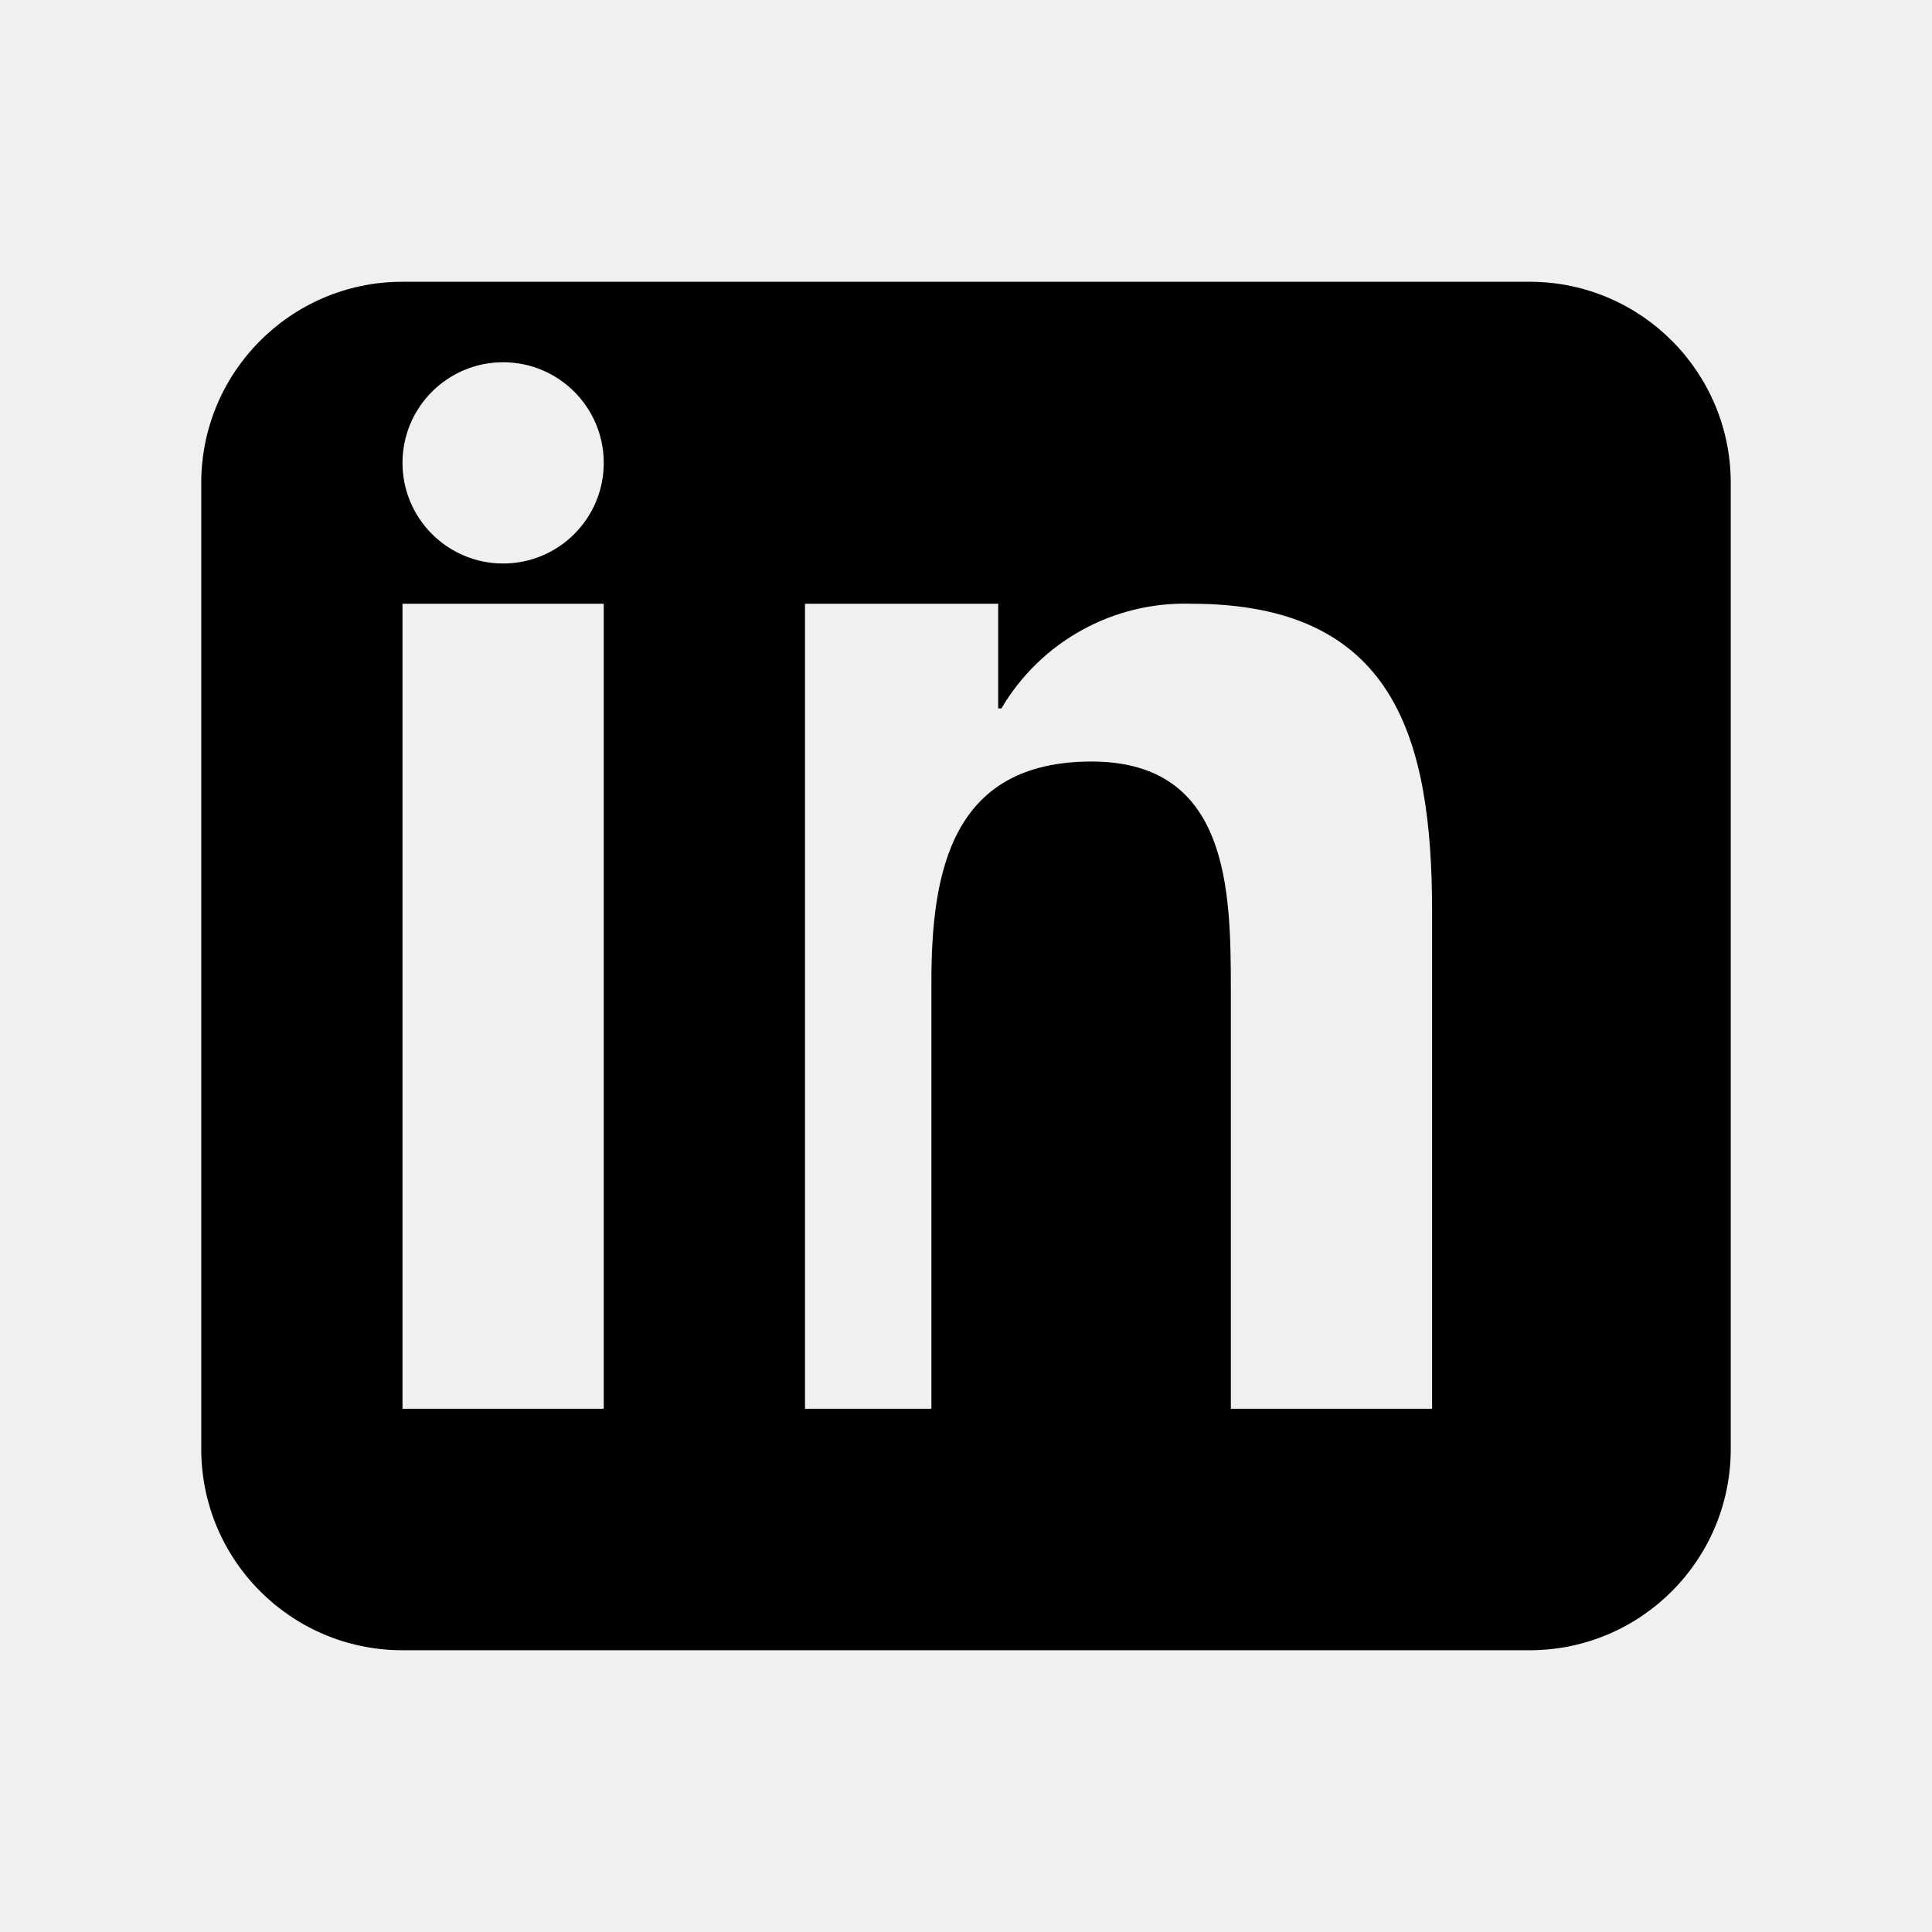
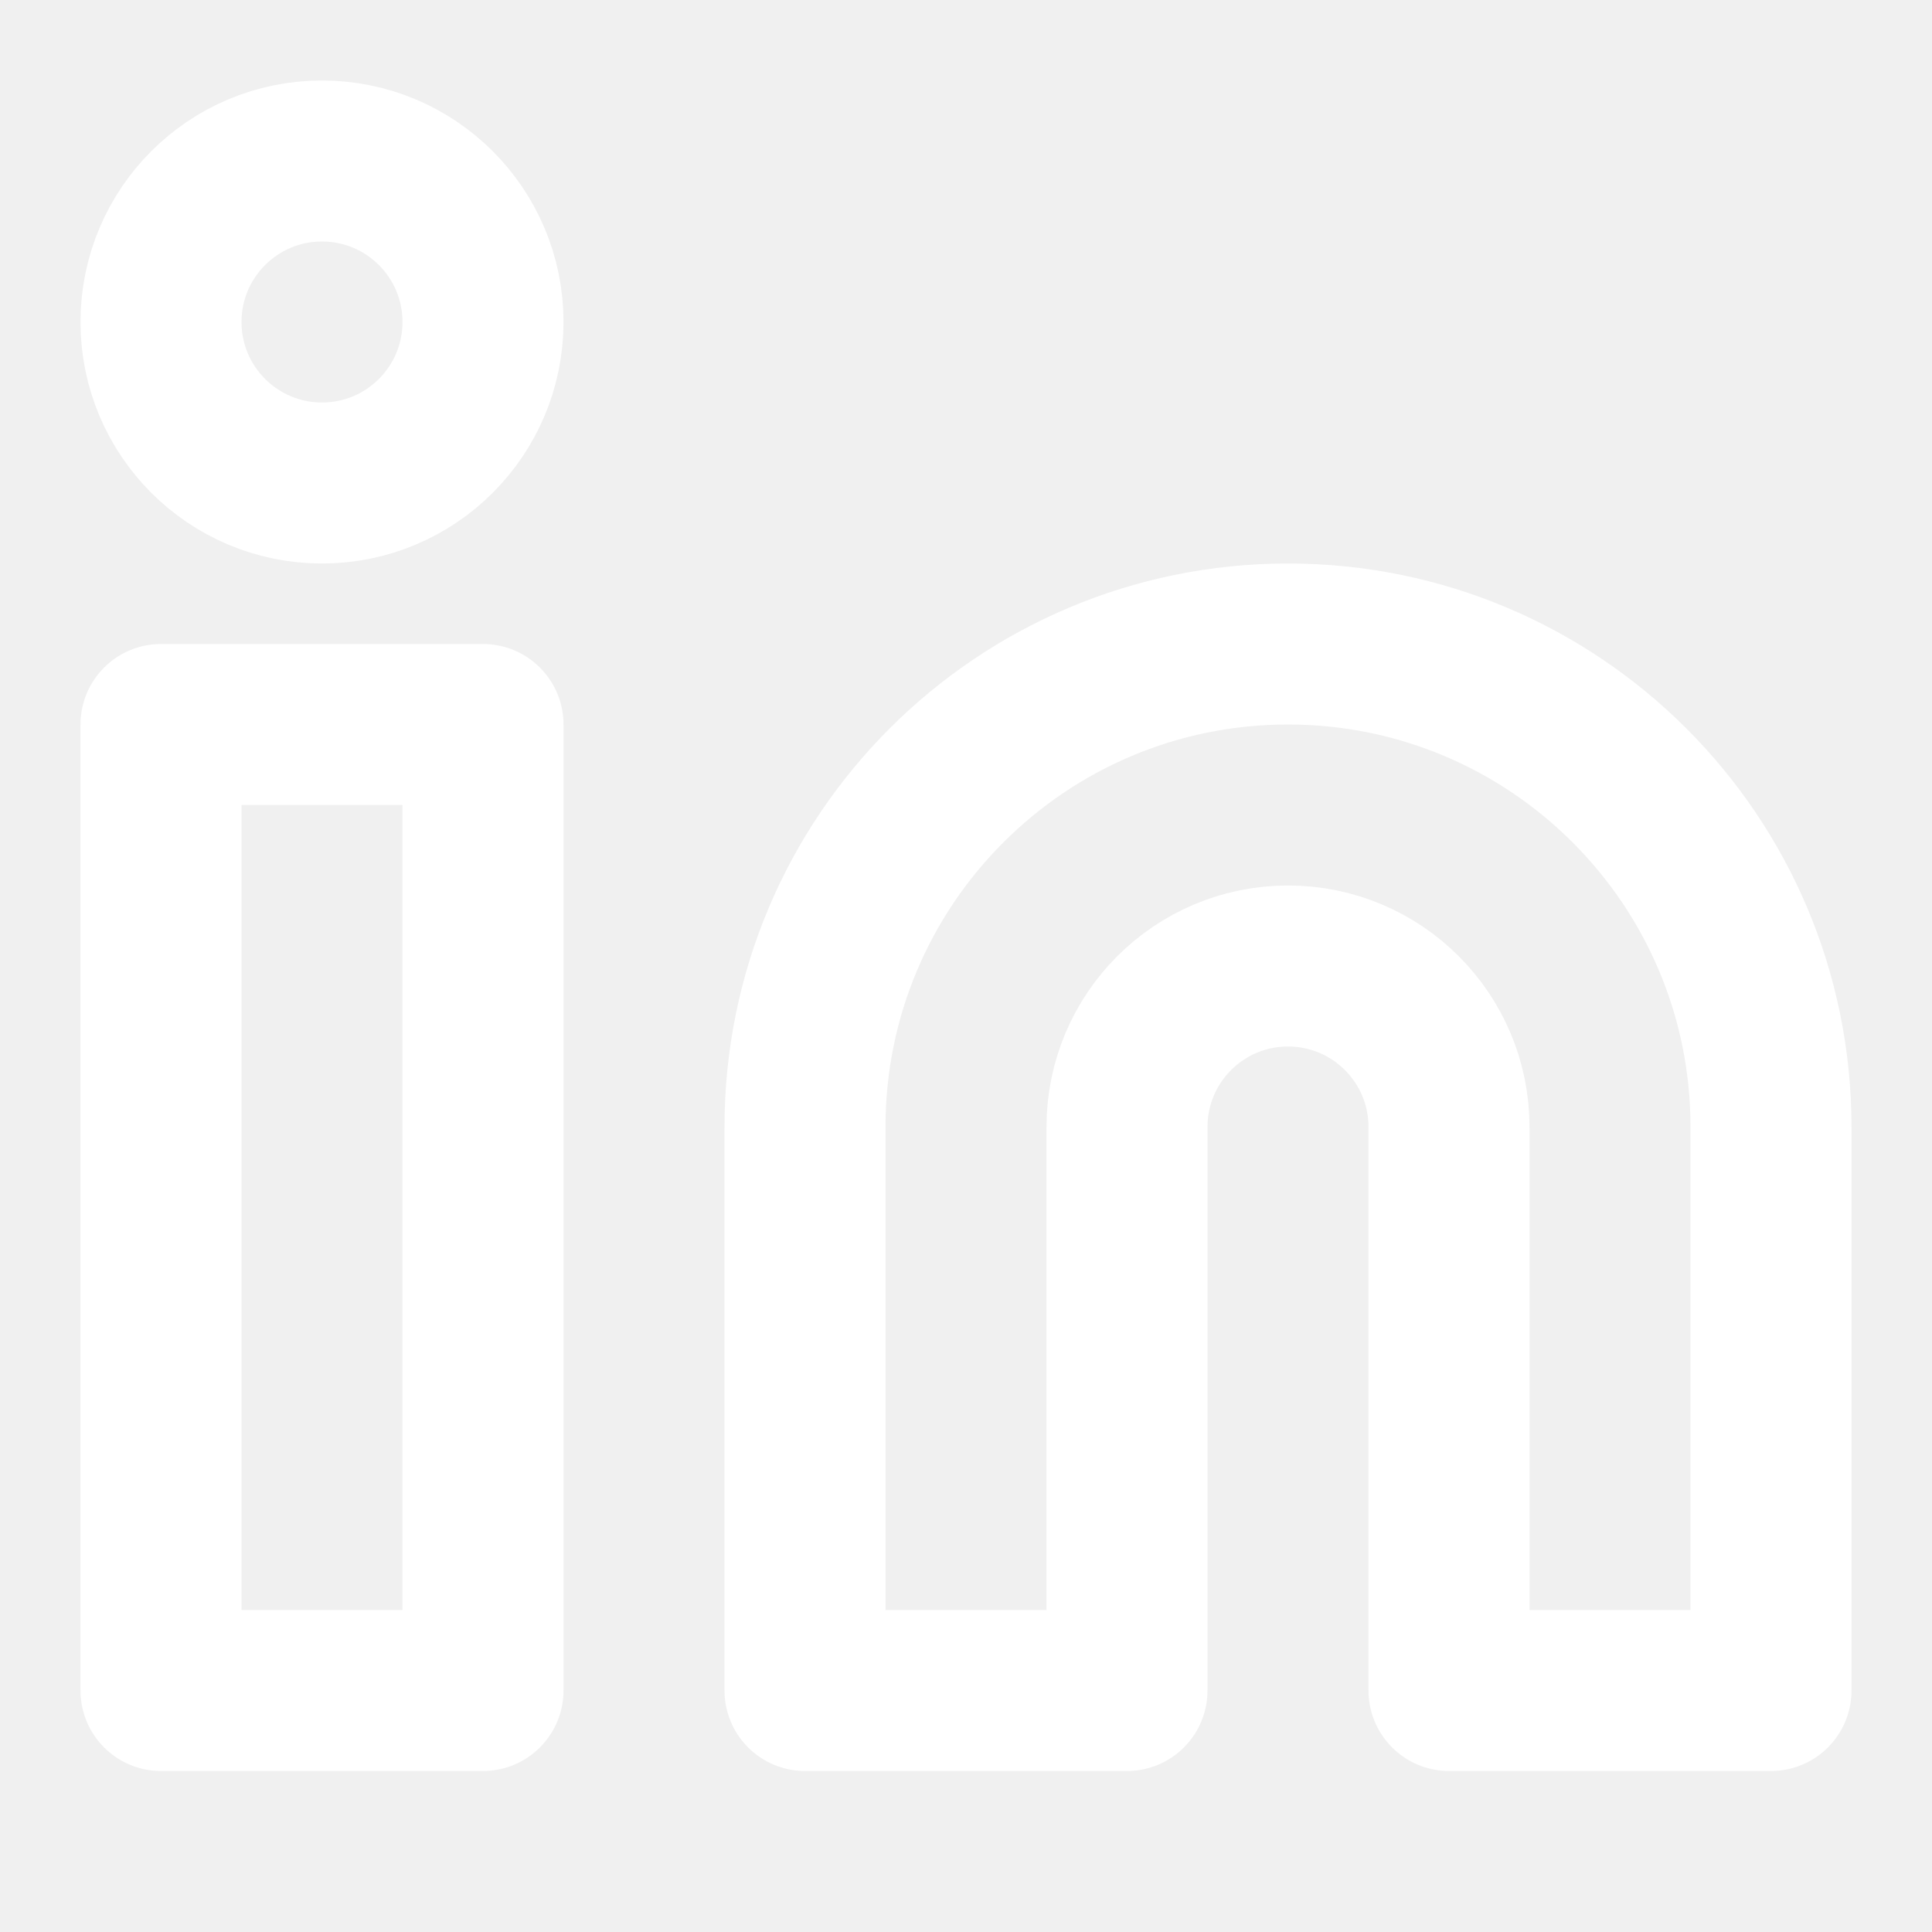
- <svg xmlns="http://www.w3.org/2000/svg" fill="currentColor" viewBox="0 0 24 24">
-   <path d="M4.98 3.5A2.5 2.5 0 002.5 6v12a2.5 2.5 0 002.48 2.5h14.04A2.5 2.5 0 0021.5 18V6a2.5 2.5 0 00-2.48-2.5H4.98zm.02 4h2.5v10h-2.5V7.5zm1.25-3a1.25 1.25 0 110 2.5 1.25 1.25 0 010-2.5zM10 7.5h2.4v1.3h.04a2.64 2.64 0 012.36-1.3c2.52 0 2.99 1.66 2.99 3.83V17.5h-2.5v-5.2c0-1.24-.02-2.84-1.73-2.84-1.73 0-1.99 1.35-1.99 2.74v5.3H10V7.5z" />
+ <svg xmlns="http://www.w3.org/2000/svg" width="24" height="24" fill="none" stroke="white" stroke-width="2" stroke-linecap="round" stroke-linejoin="round">
+   <path d="M16 8a6 6 0 0 1 6 6v7h-4v-7a2 2 0 0 0-4 0v7h-4v-7a6 6 0 0 1 6-6z" />
+   <rect x="2" y="9" width="4" height="12" />
+   <circle cx="4" cy="4" r="2" />
</svg>
